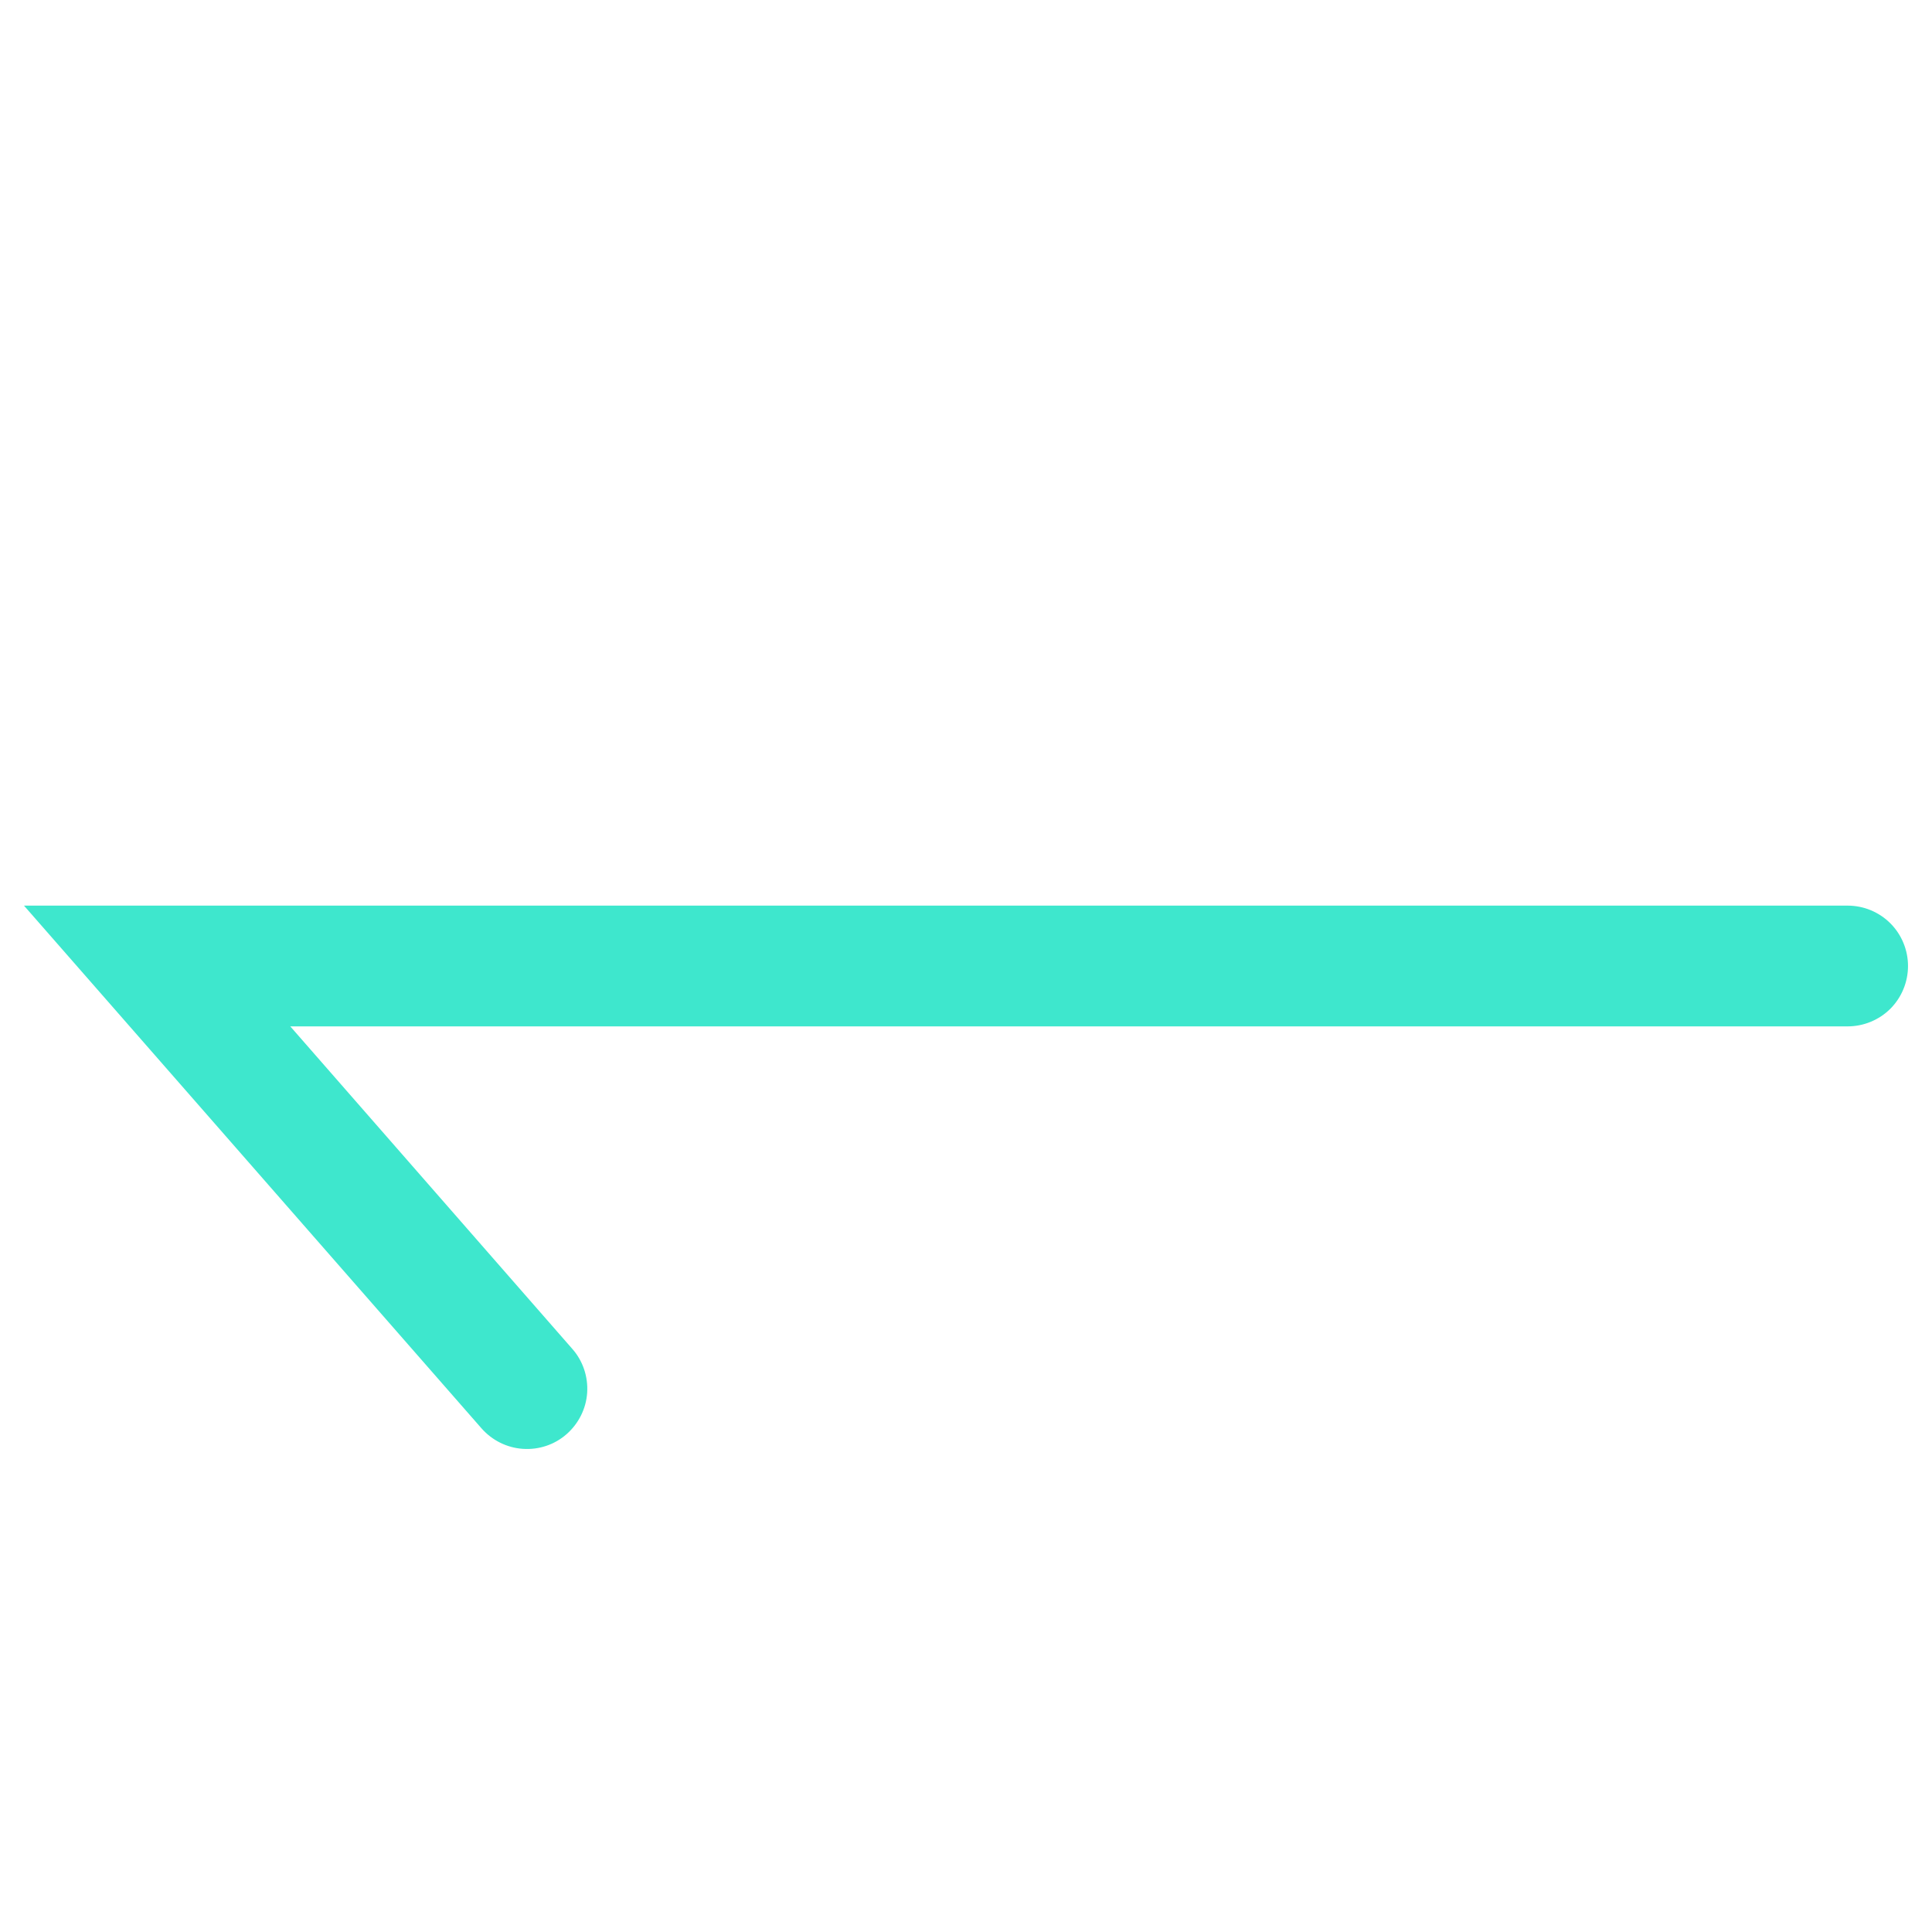
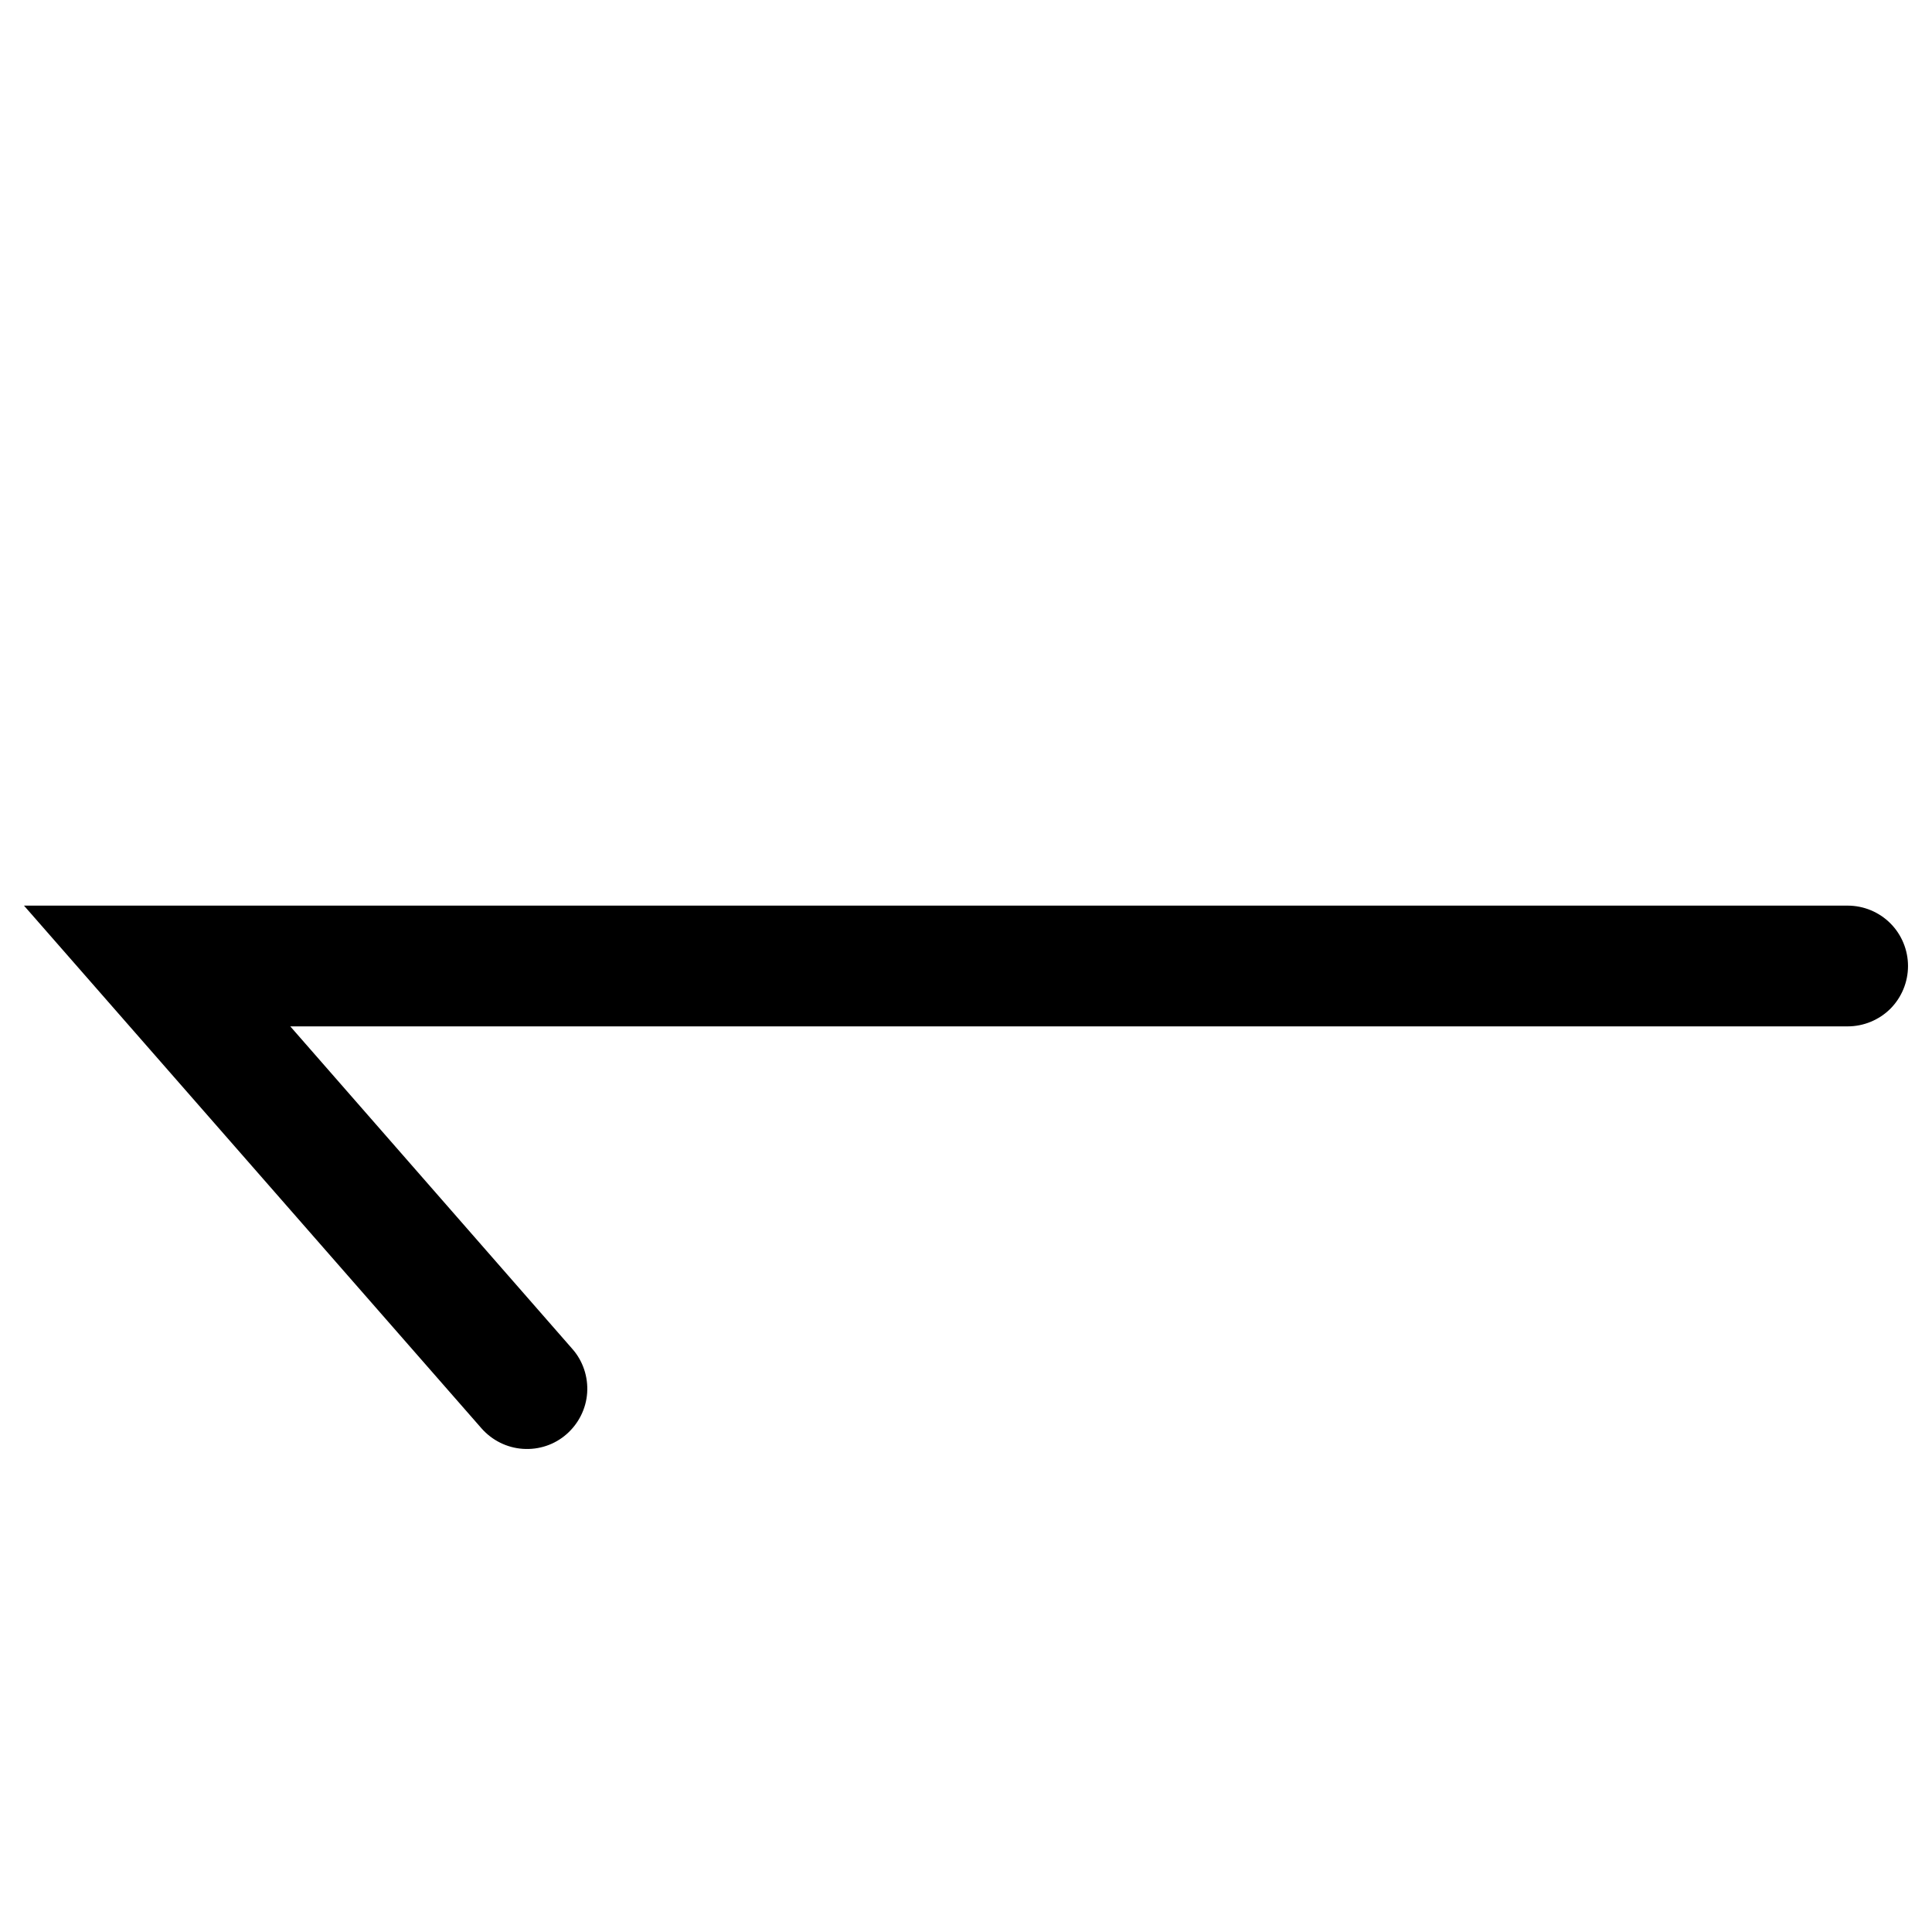
<svg xmlns="http://www.w3.org/2000/svg" width="24" height="24" viewBox="0 0 24 24" fill="none">
-   <path d="M7.11 16.757C7.241 16.905 7.307 17.102 7.294 17.301C7.281 17.498 7.189 17.683 7.039 17.815C6.891 17.946 6.694 18.012 6.495 17.998C6.298 17.985 6.113 17.893 5.981 17.743L0.298 11.25L22.952 11.25C23.151 11.25 23.342 11.329 23.483 11.47C23.623 11.61 23.702 11.802 23.702 12C23.702 12.199 23.623 12.39 23.483 12.531C23.342 12.671 23.151 12.75 22.952 12.75L3.606 12.75L7.11 16.757Z" fill="#3EE7CD" />
+   <path d="M7.11 16.757C7.241 16.905 7.307 17.102 7.294 17.301C7.281 17.498 7.189 17.683 7.039 17.815C6.891 17.946 6.694 18.012 6.495 17.998C6.298 17.985 6.113 17.893 5.981 17.743L0.298 11.25L22.952 11.25C23.151 11.25 23.342 11.329 23.483 11.47C23.623 11.61 23.702 11.802 23.702 12C23.702 12.199 23.623 12.39 23.483 12.531C23.342 12.671 23.151 12.75 22.952 12.75L3.606 12.75L7.11 16.757Z" fill="#000" />
</svg>
